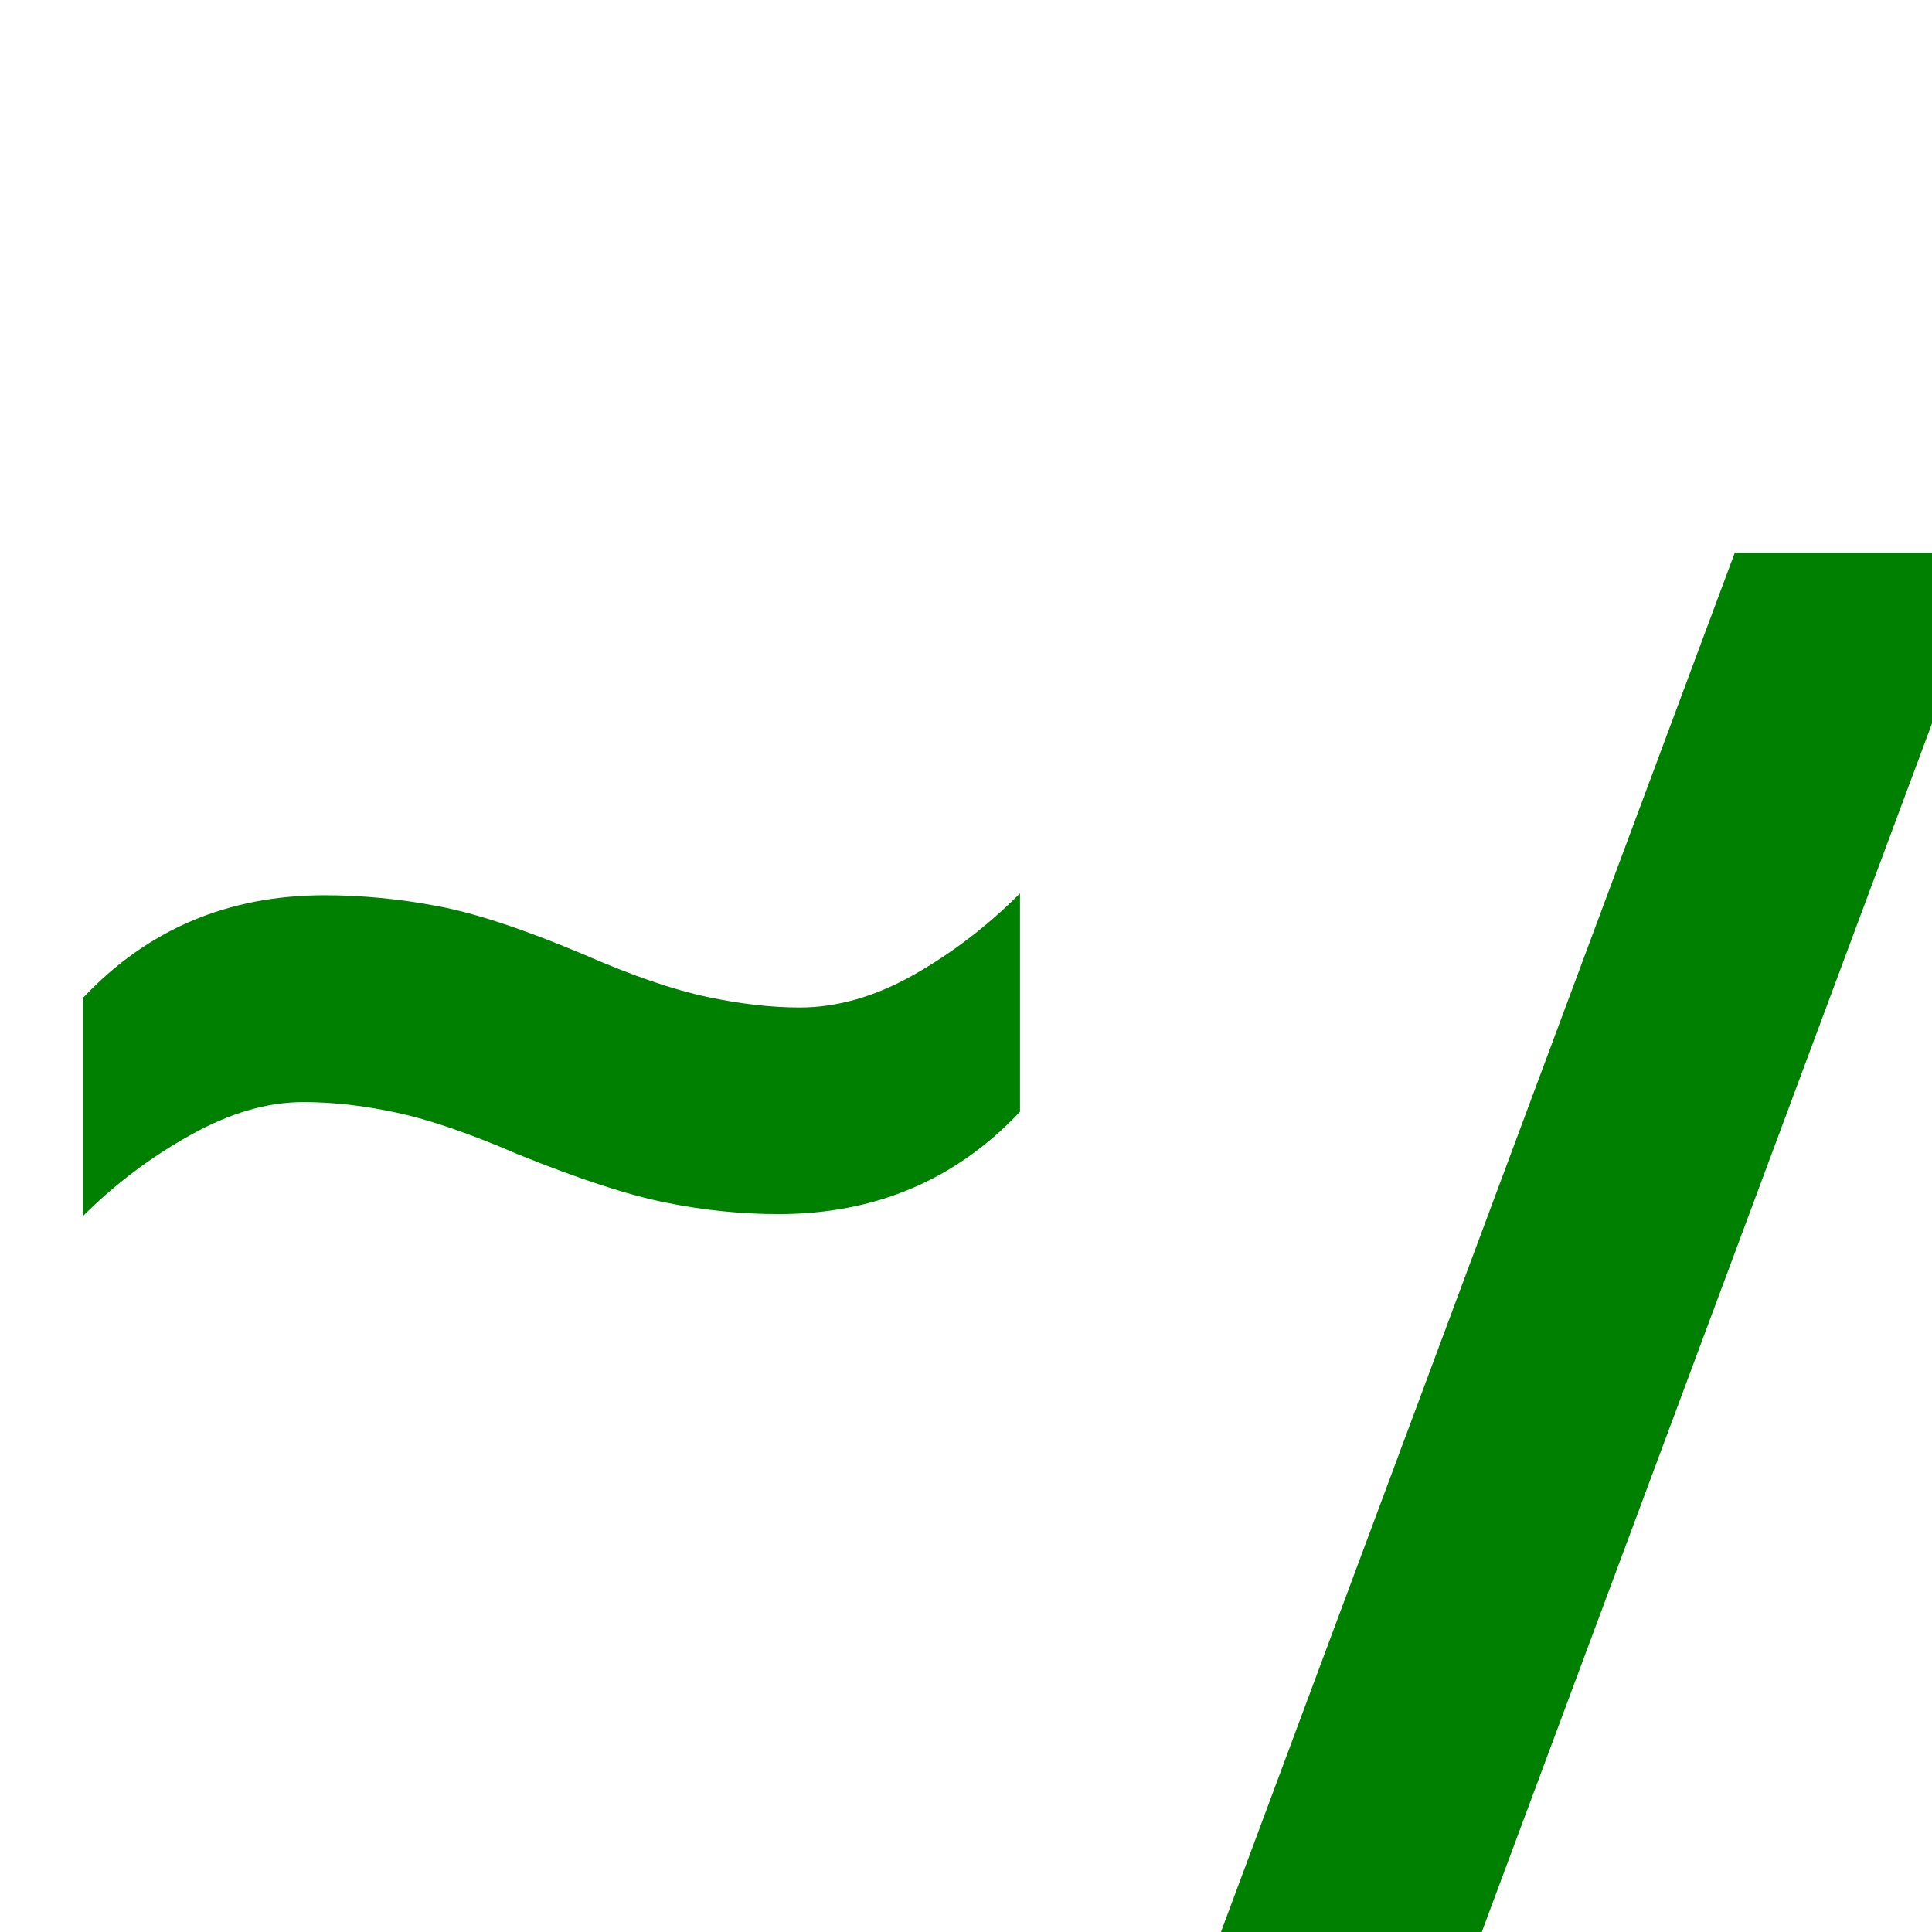
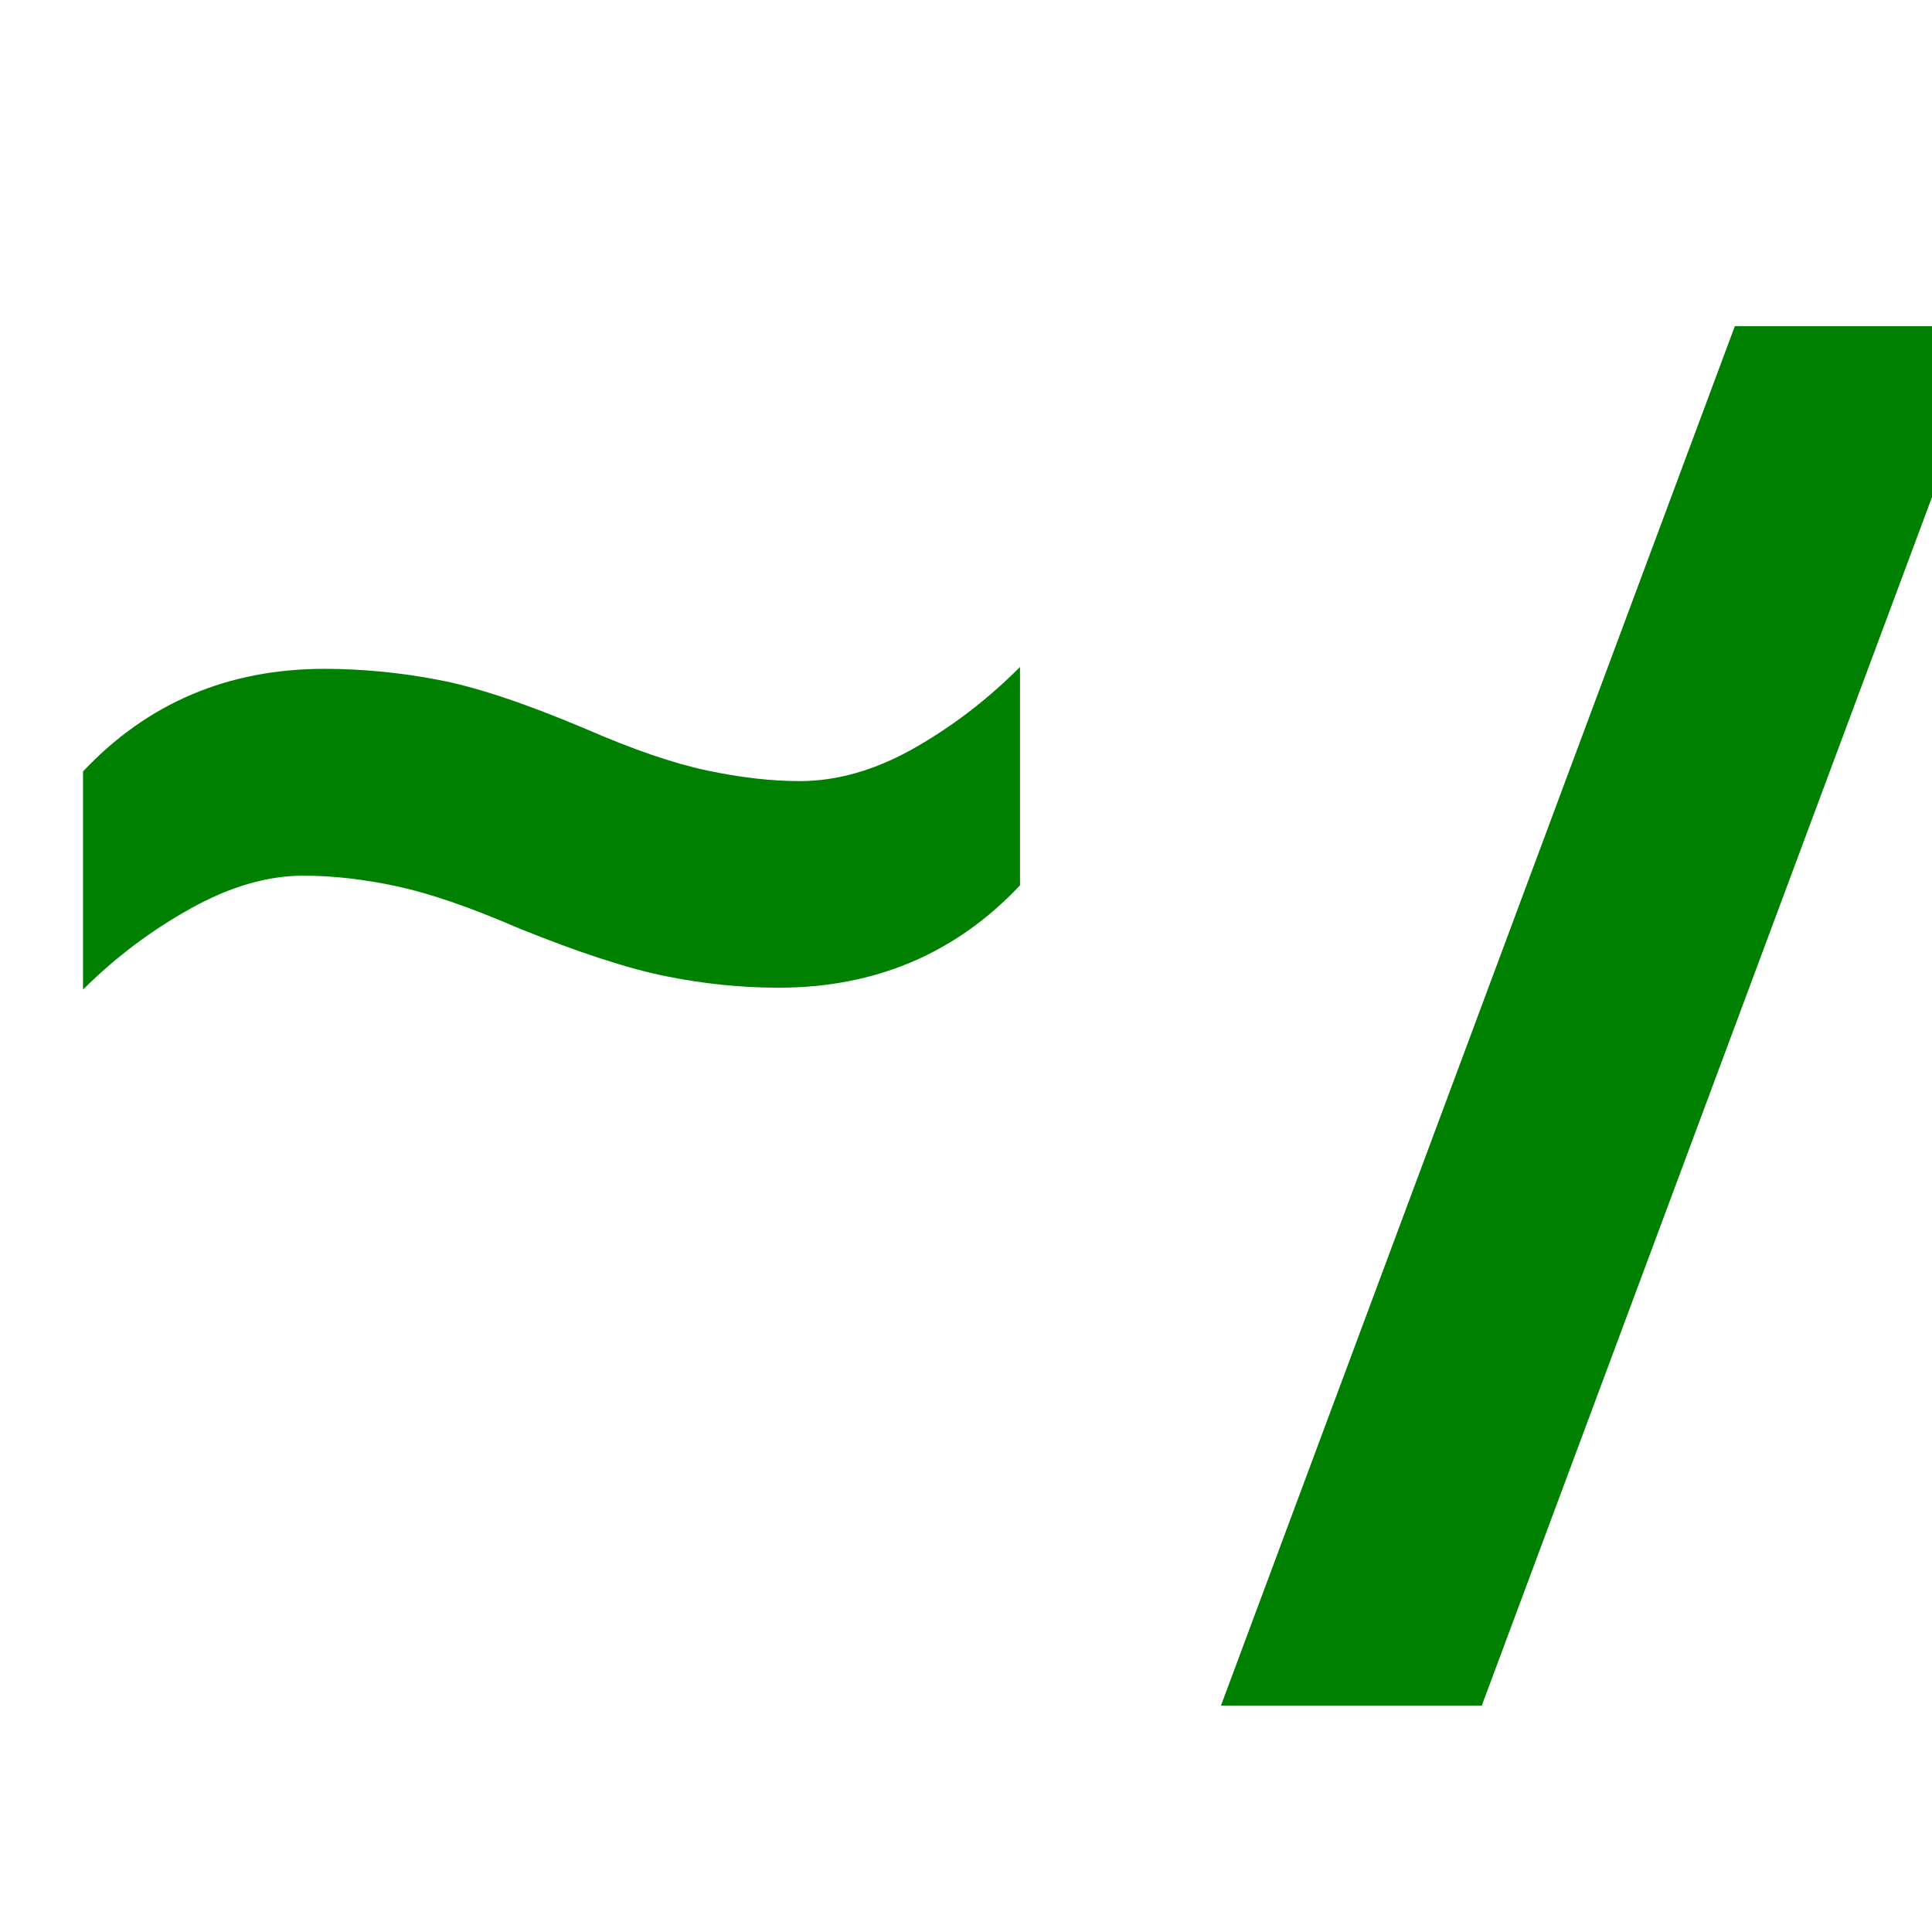
<svg xmlns="http://www.w3.org/2000/svg" width="128" height="128">
  <style>
  .favicon {
    font: bold 128px sans-serif;
    fill: green;
  }
  </style>
-   <text x="0" y="115" class="favicon">~</text>
-   <text x="80" y="128" class="favicon">/</text>
+   <text x="0" y="100" class="favicon">~</text>
+   <text x="80" y="113" class="favicon">/</text>
</svg>
